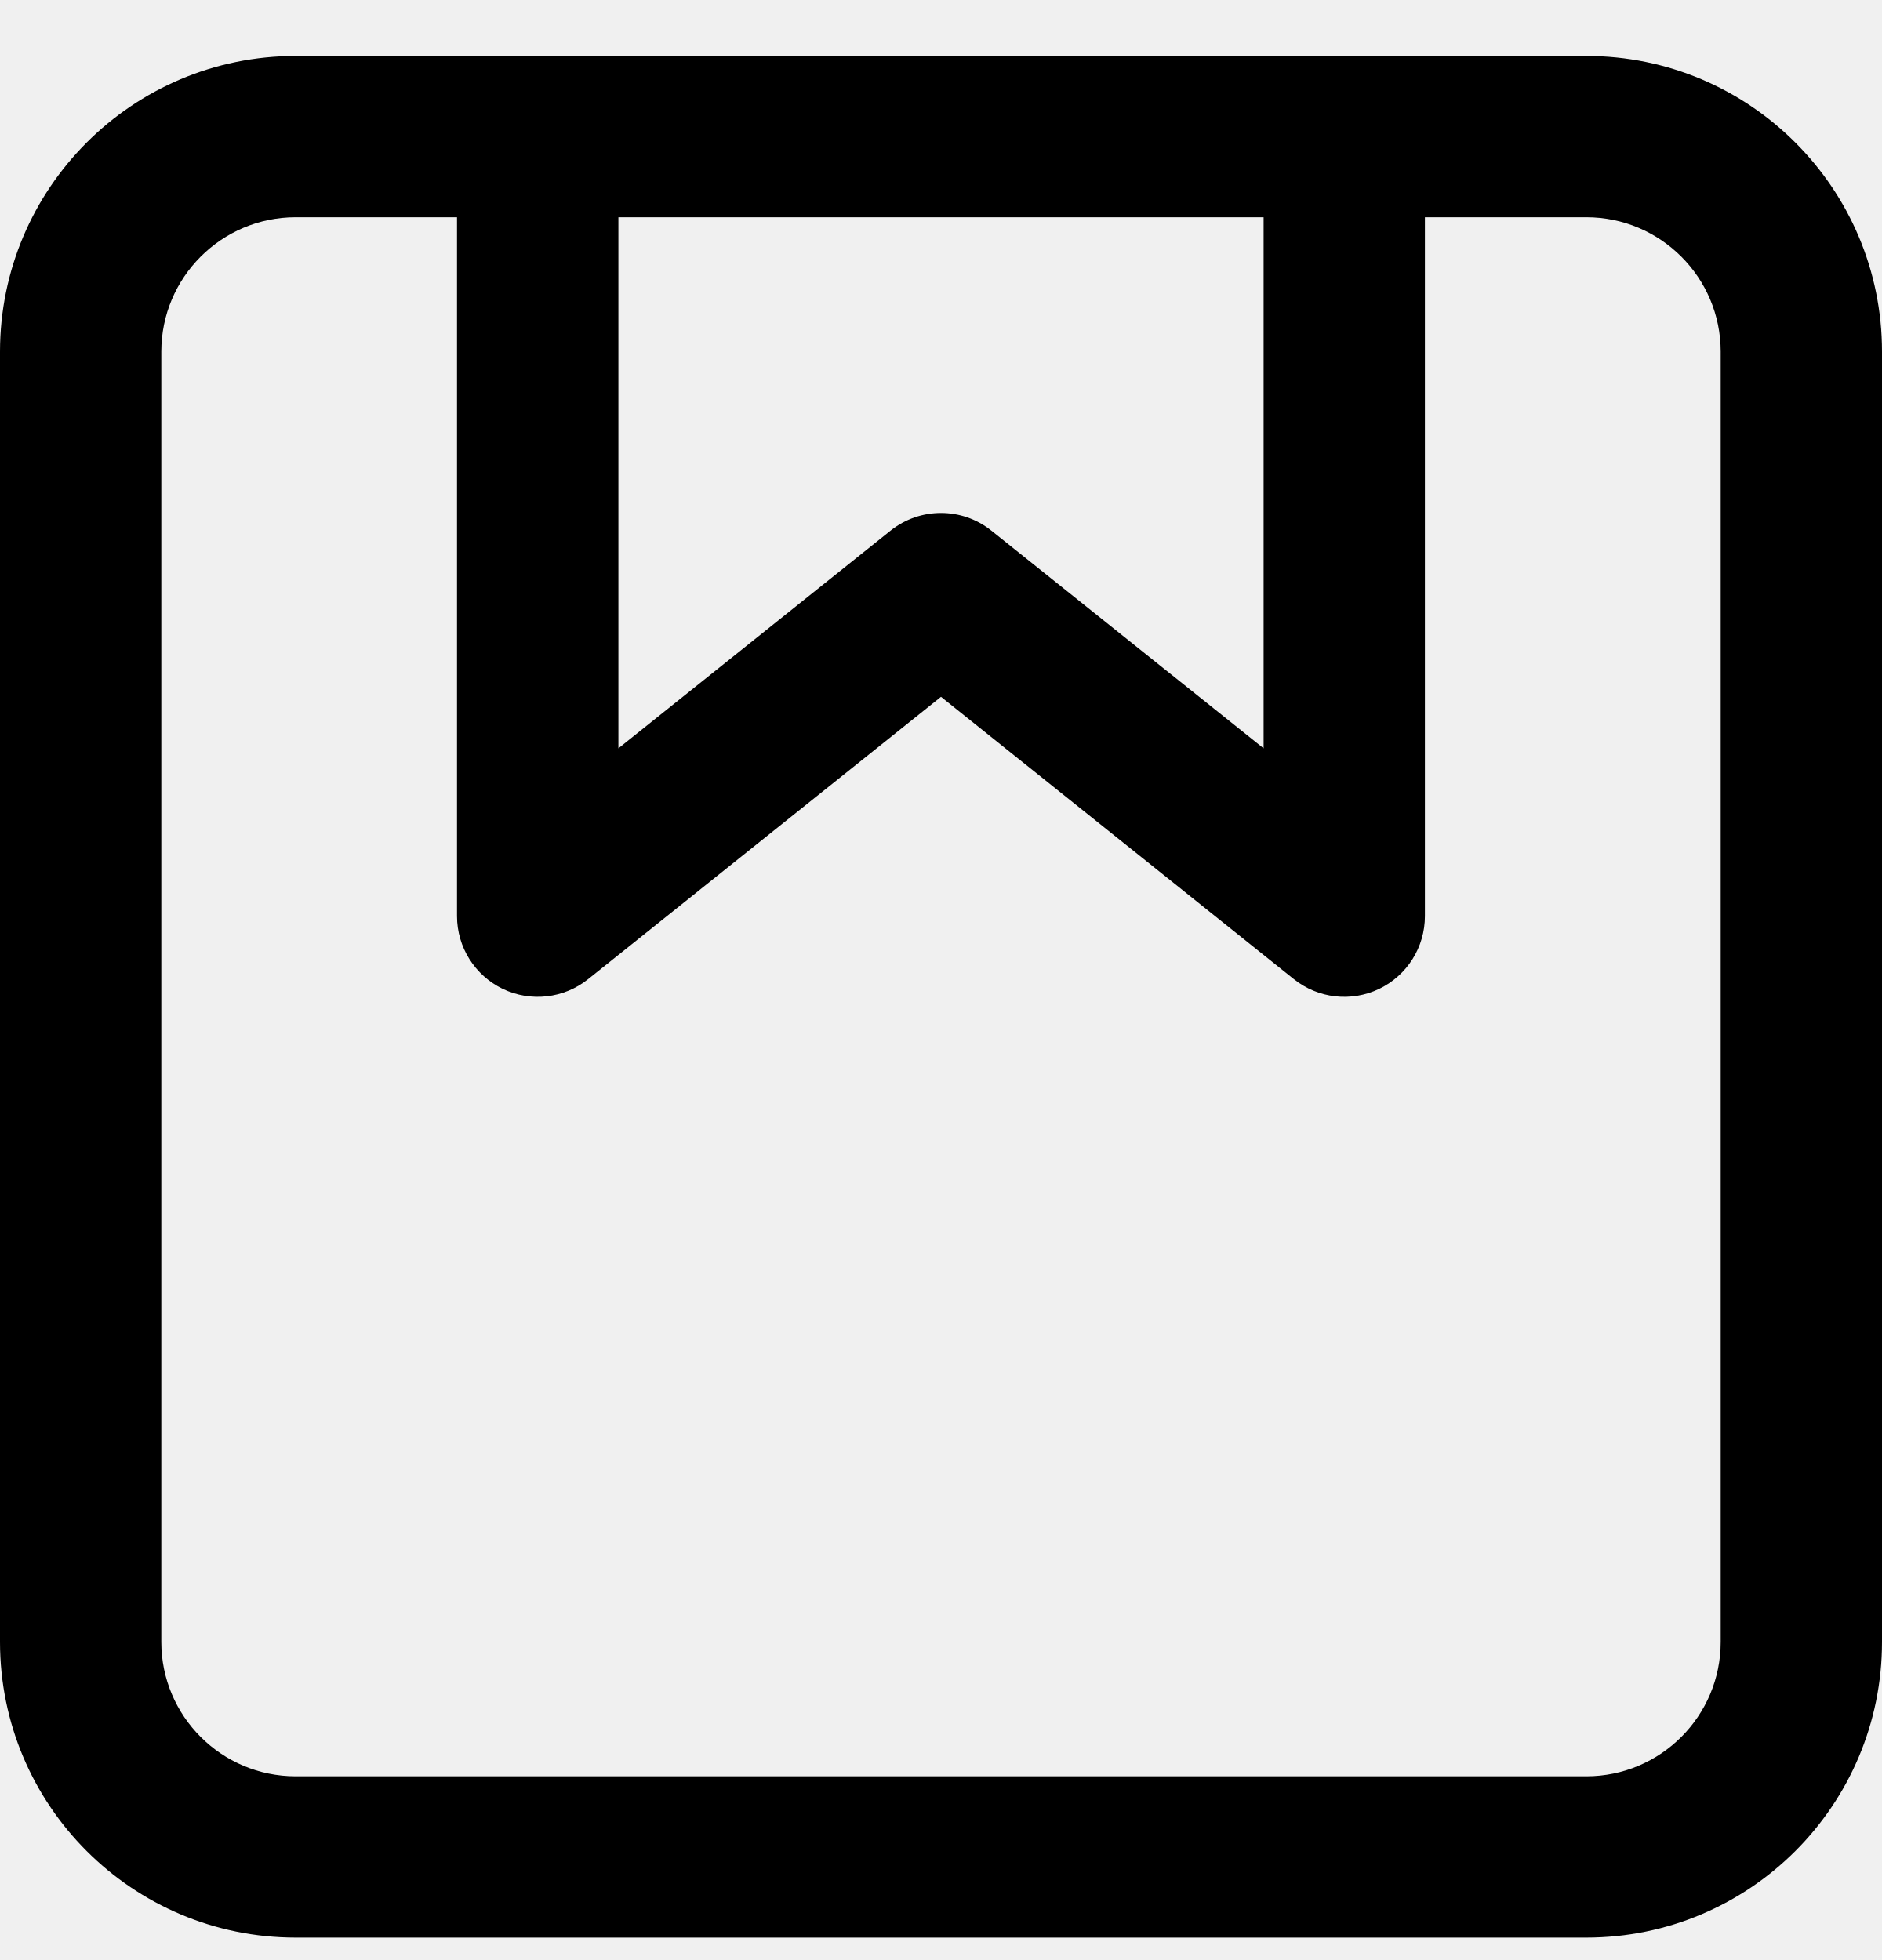
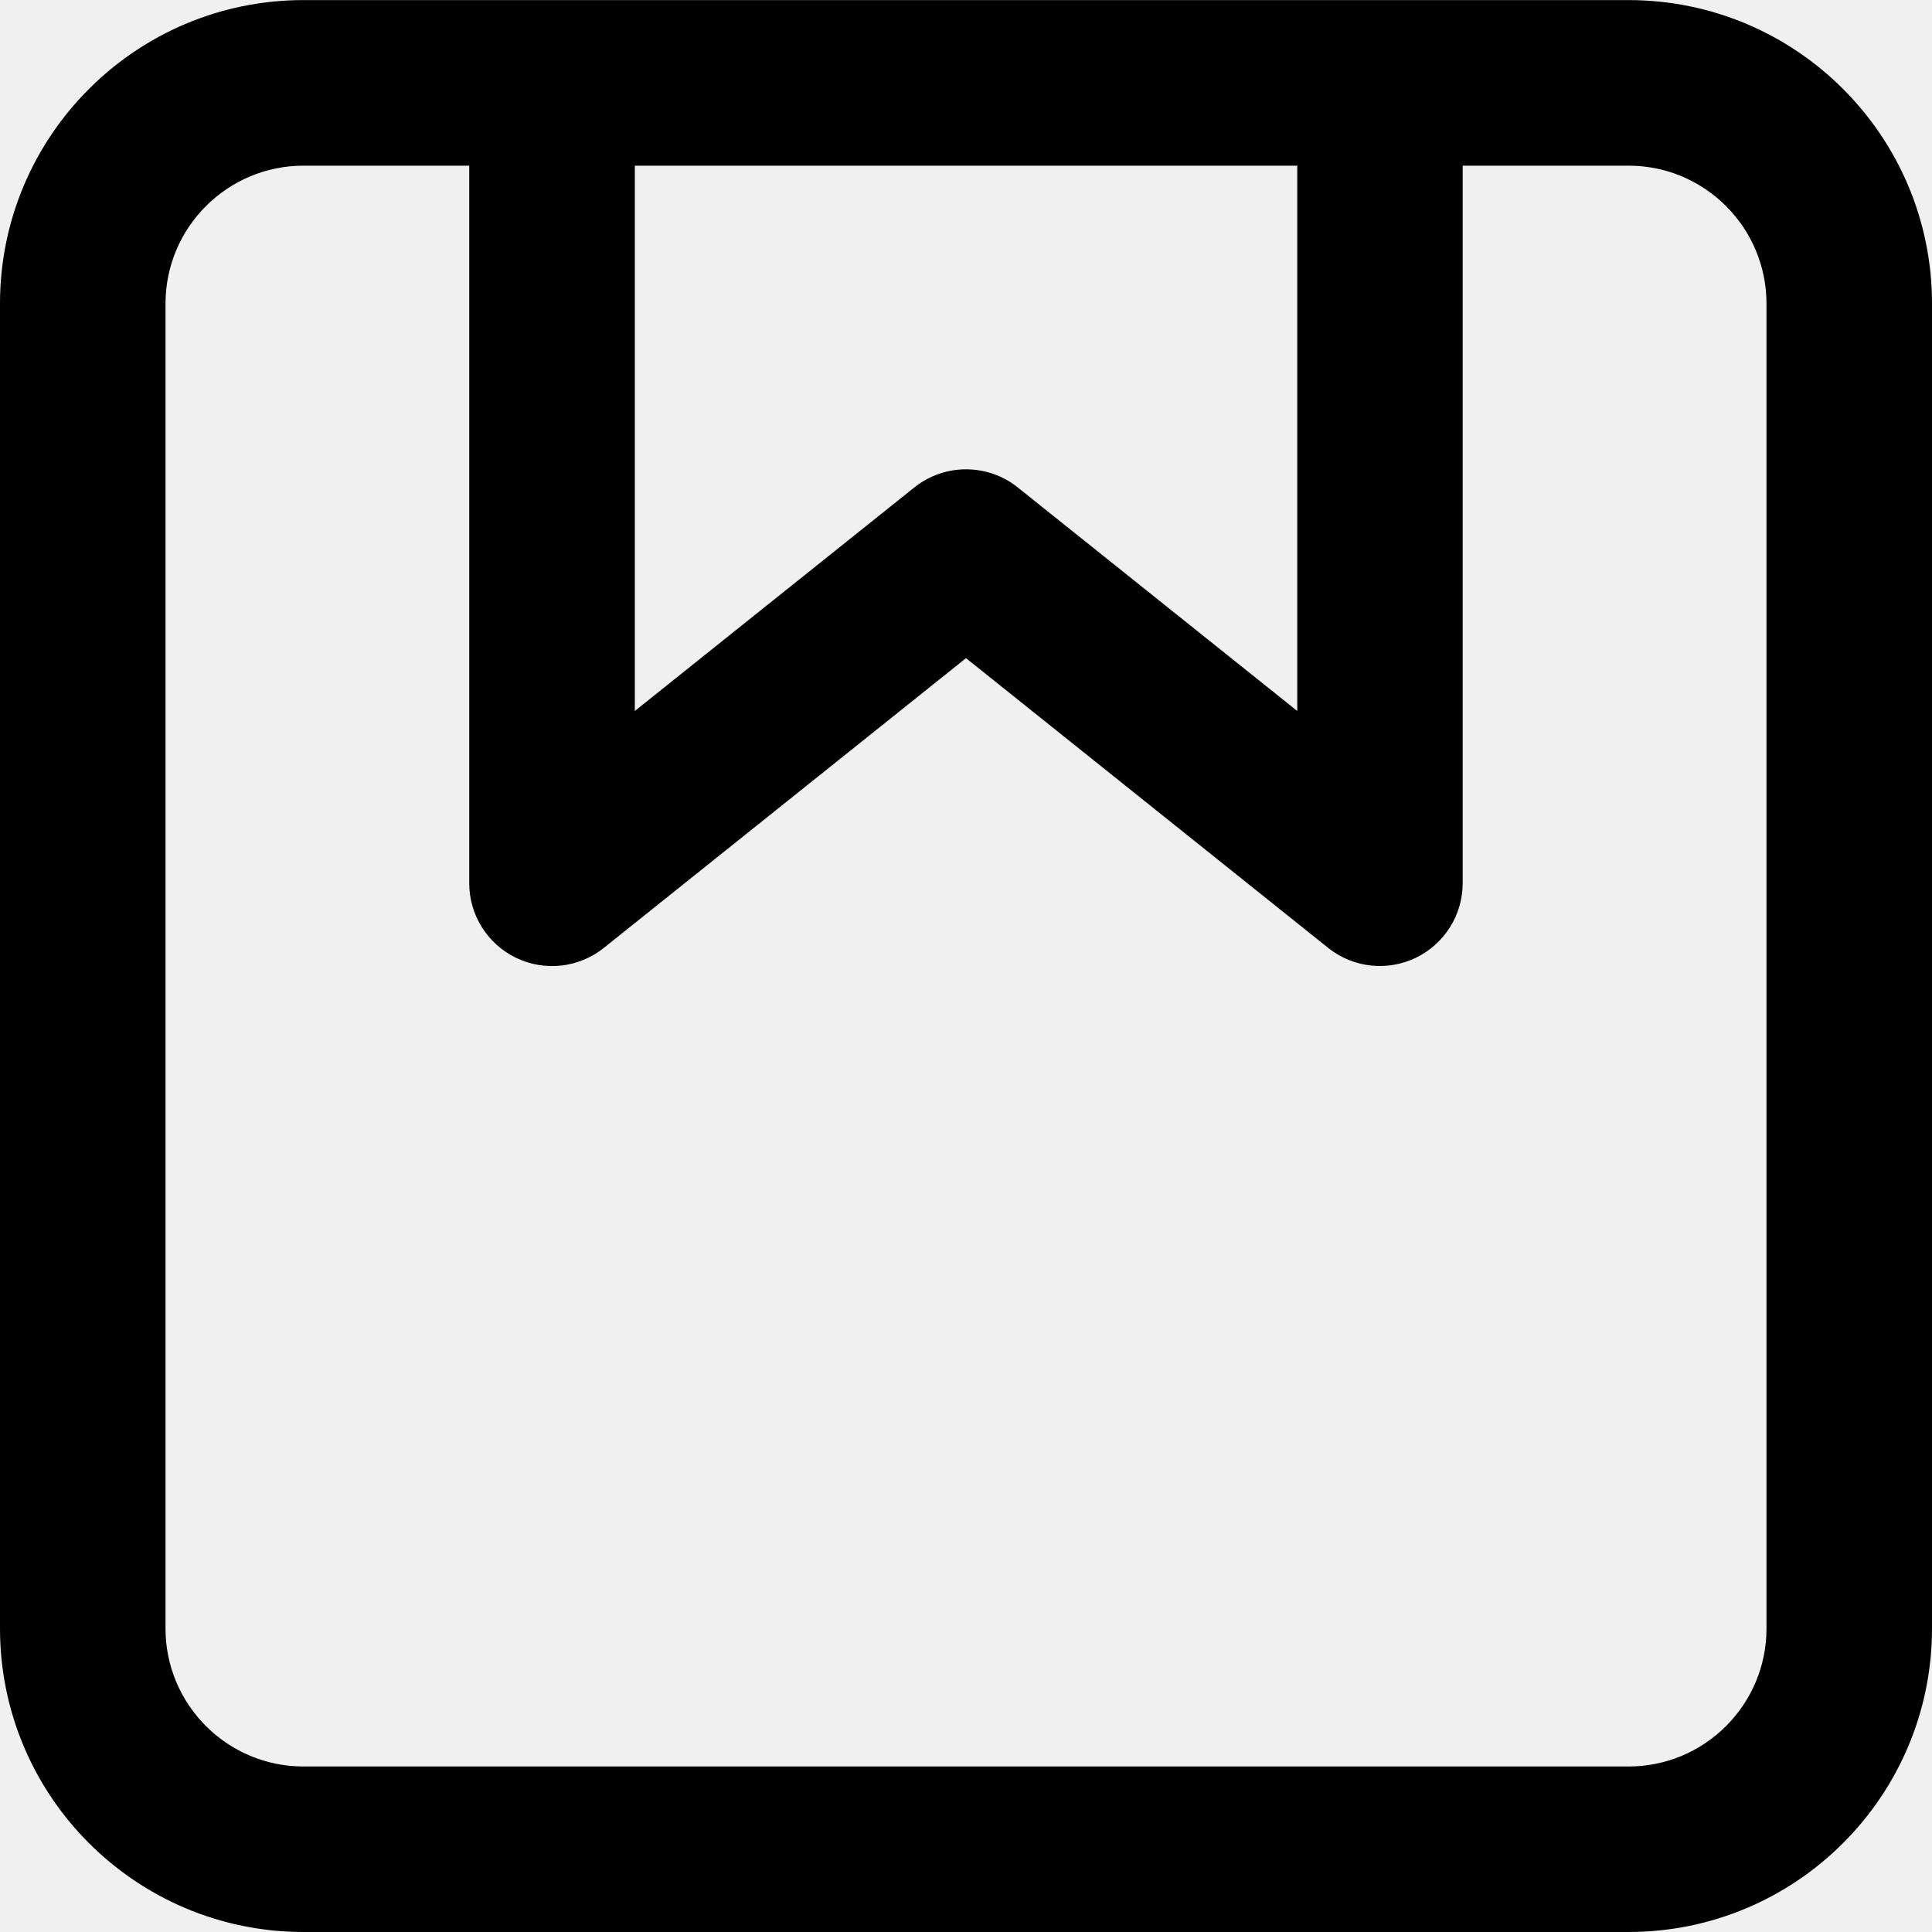
- <svg xmlns="http://www.w3.org/2000/svg" width="24" height="25" viewBox="0 0 24 25" fill="none">
-   <g clip-path="url(#clip0_661_7991)">
-     <path fill-rule="evenodd" clip-rule="evenodd" d="M3.771 0.714C1.689 0.714 0 2.403 0 4.486V8.244V20.943C0 23.026 1.689 24.714 3.771 24.714H20.229C22.311 24.714 24 23.026 24 20.943V8.244V4.486C24 2.403 22.311 0.714 20.229 0.714H17.143H6.857H3.771ZM5.828 2.771H3.771C2.825 2.771 2.057 3.539 2.057 4.486V8.244V20.943C2.057 21.89 2.825 22.657 3.771 22.657H20.229C21.175 22.657 21.943 21.89 21.943 20.943V8.244V4.486C21.943 3.539 21.175 2.771 20.229 2.771H18.171V11.685C18.171 12.081 17.945 12.441 17.588 12.613C17.232 12.784 16.809 12.736 16.5 12.489L12 8.888L7.5 12.489C7.191 12.736 6.768 12.784 6.411 12.613C6.055 12.441 5.828 12.081 5.828 11.685V2.771ZM16.114 2.771V9.545L12.642 6.768C12.267 6.468 11.733 6.468 11.357 6.768L7.886 9.545V2.771H16.114Z" fill="black" />
+ <svg xmlns="http://www.w3.org/2000/svg" width="24" height="24" fill="currentColor" viewBox="0 0 24 24">
+   <g clip-path="url(#a)">
+     <path fill-rule="evenodd" d="M3.771.001A3.771 3.771 0 0 0 0 3.772V20.23A3.771 3.771 0 0 0 3.771 24H20.23A3.771 3.771 0 0 0 24 20.23V3.772A3.771 3.771 0 0 0 20.229.001H3.77ZM5.83 2.058H3.77c-.946 0-1.714.768-1.714 1.714V20.23c0 .946.768 1.714 1.714 1.714h16.46c.946 0 1.714-.768 1.714-1.714V3.772c0-.946-.768-1.714-1.714-1.714h-2.06v8.914a1.029 1.029 0 0 1-1.67.804l-4.5-3.6-4.5 3.6a1.029 1.029 0 0 1-1.671-.804V2.058Zm10.285 0v6.774l-3.472-2.777a1.03 1.03 0 0 0-1.285 0L7.886 8.832V2.058h8.228Z" clip-rule="evenodd" />
  </g>
  <defs>
-     <clipPath id="clip0_661_7991">
-       <rect width="24" height="24" fill="white" transform="translate(0 0.714111)" />
+     <clipPath id="a">
+       <path d="M0 .001h24v24H0z" />
    </clipPath>
  </defs>
</svg>
